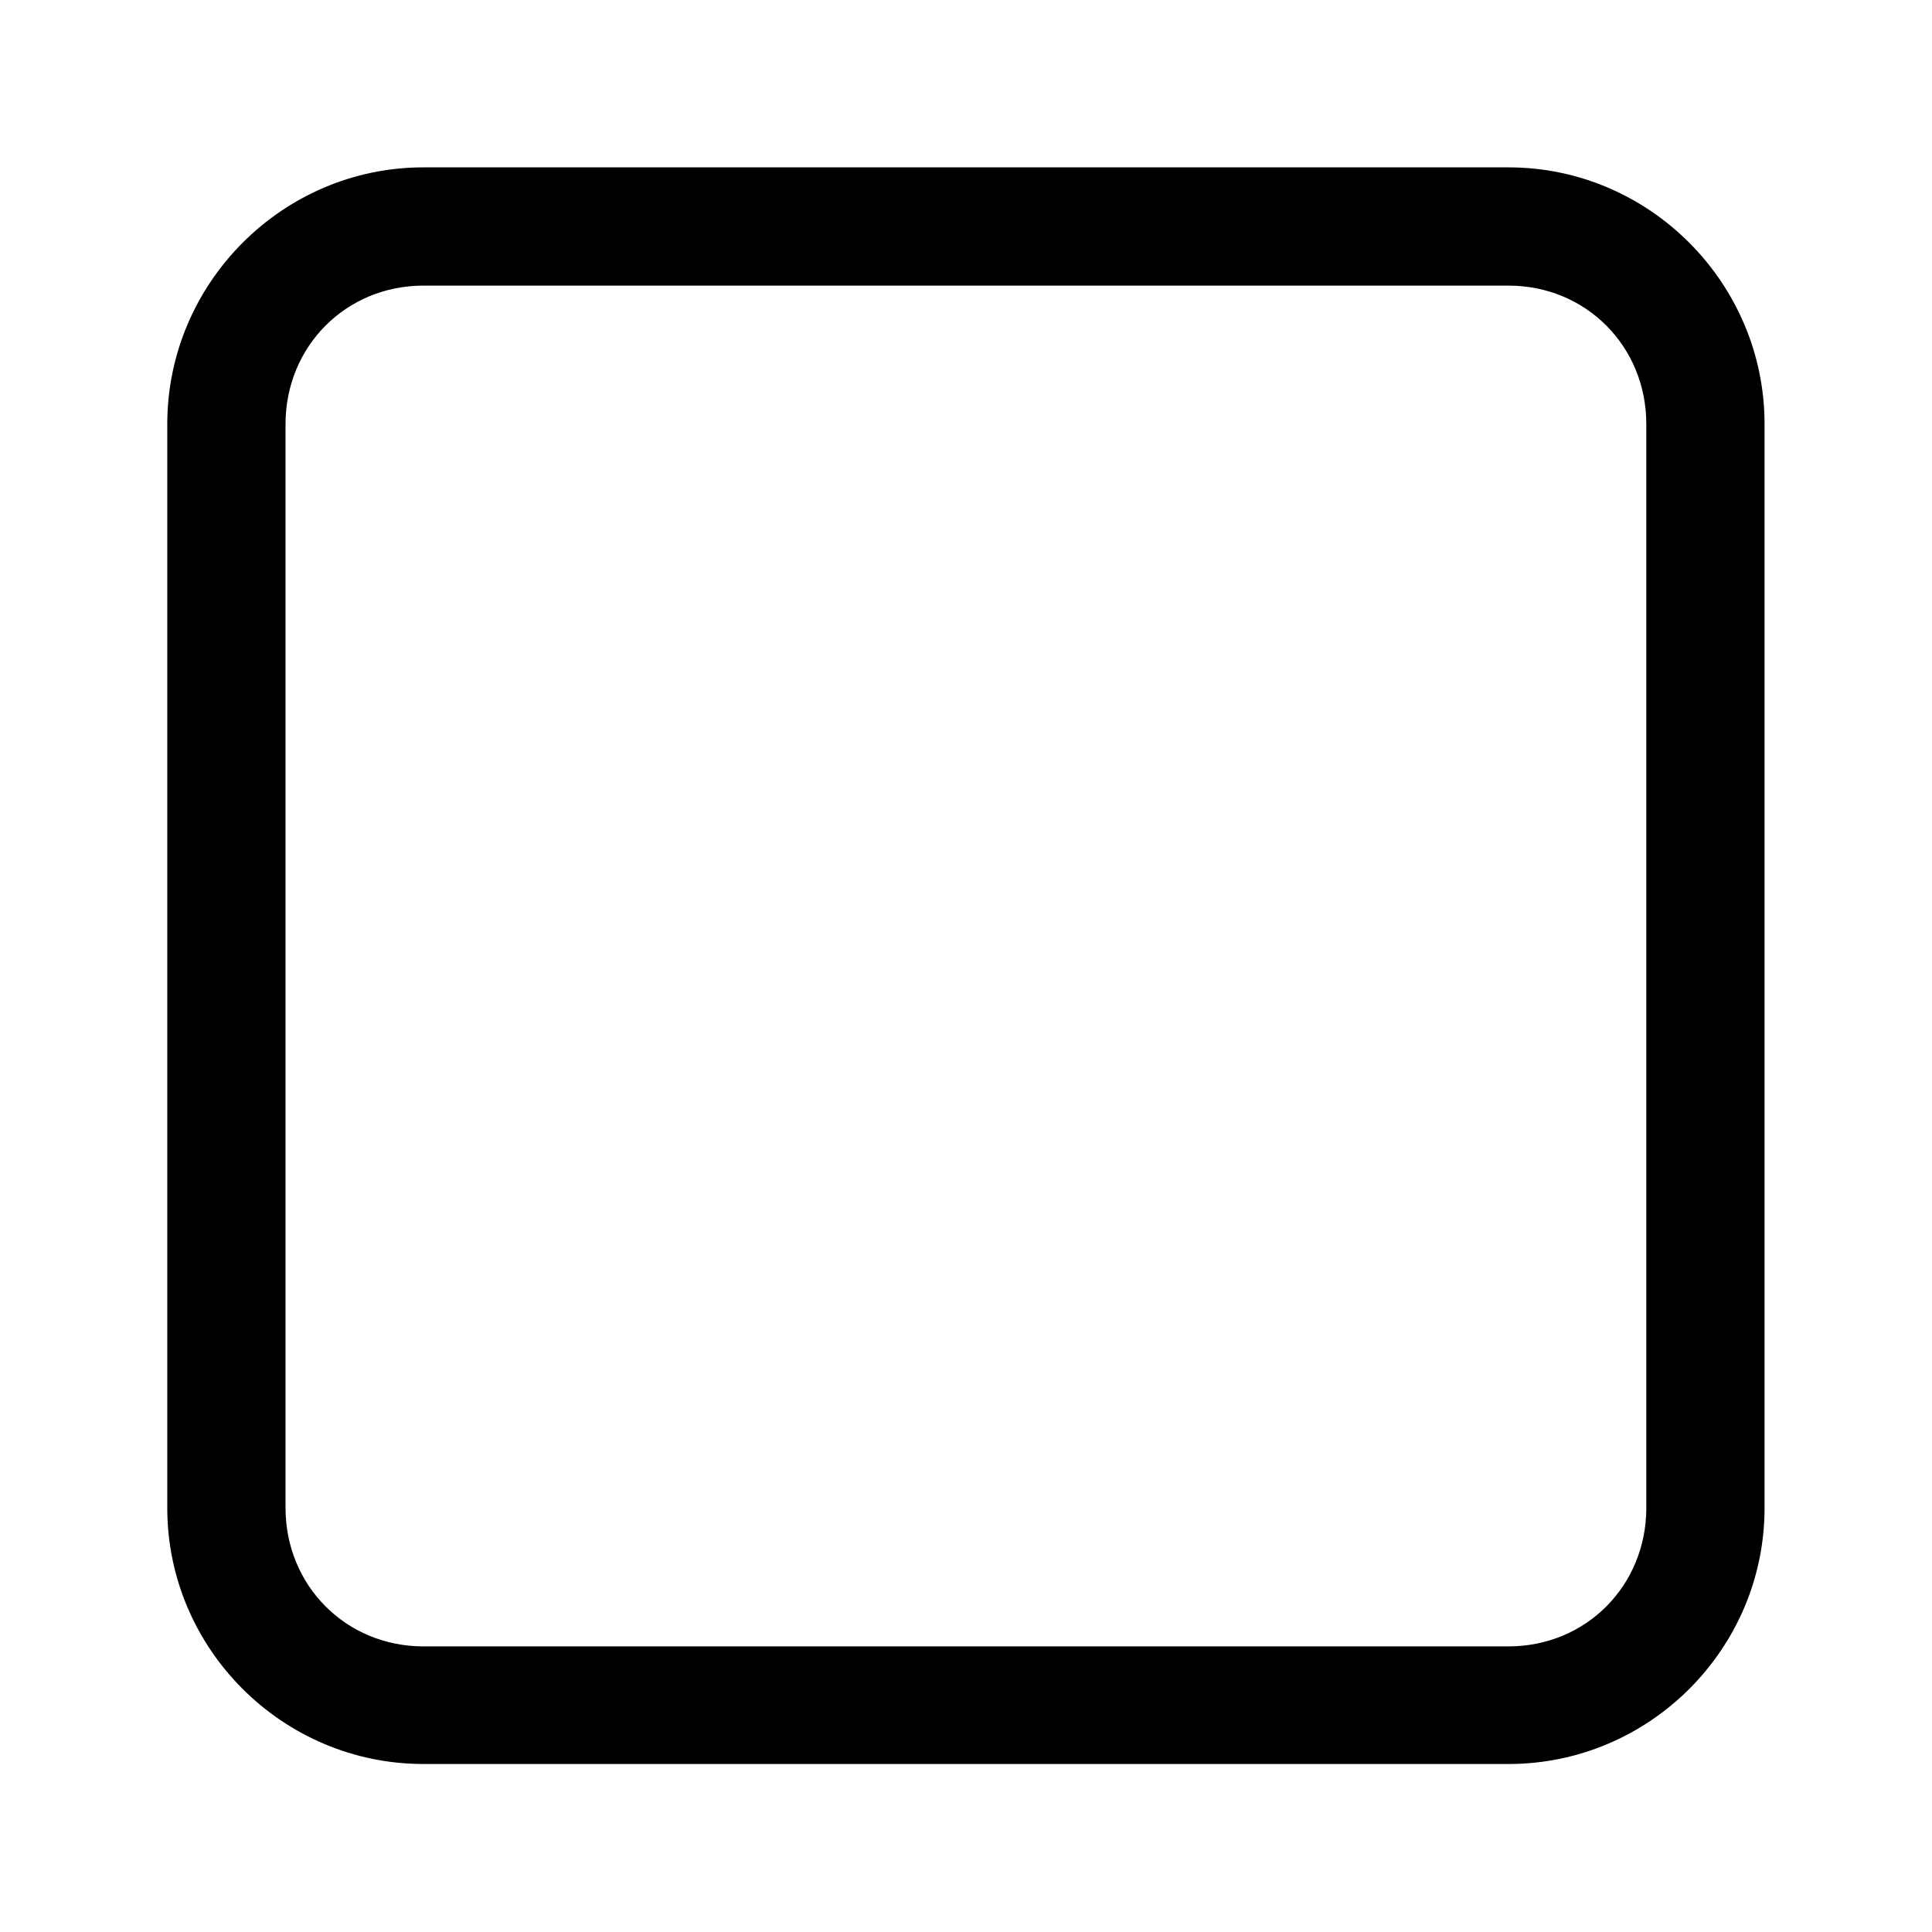
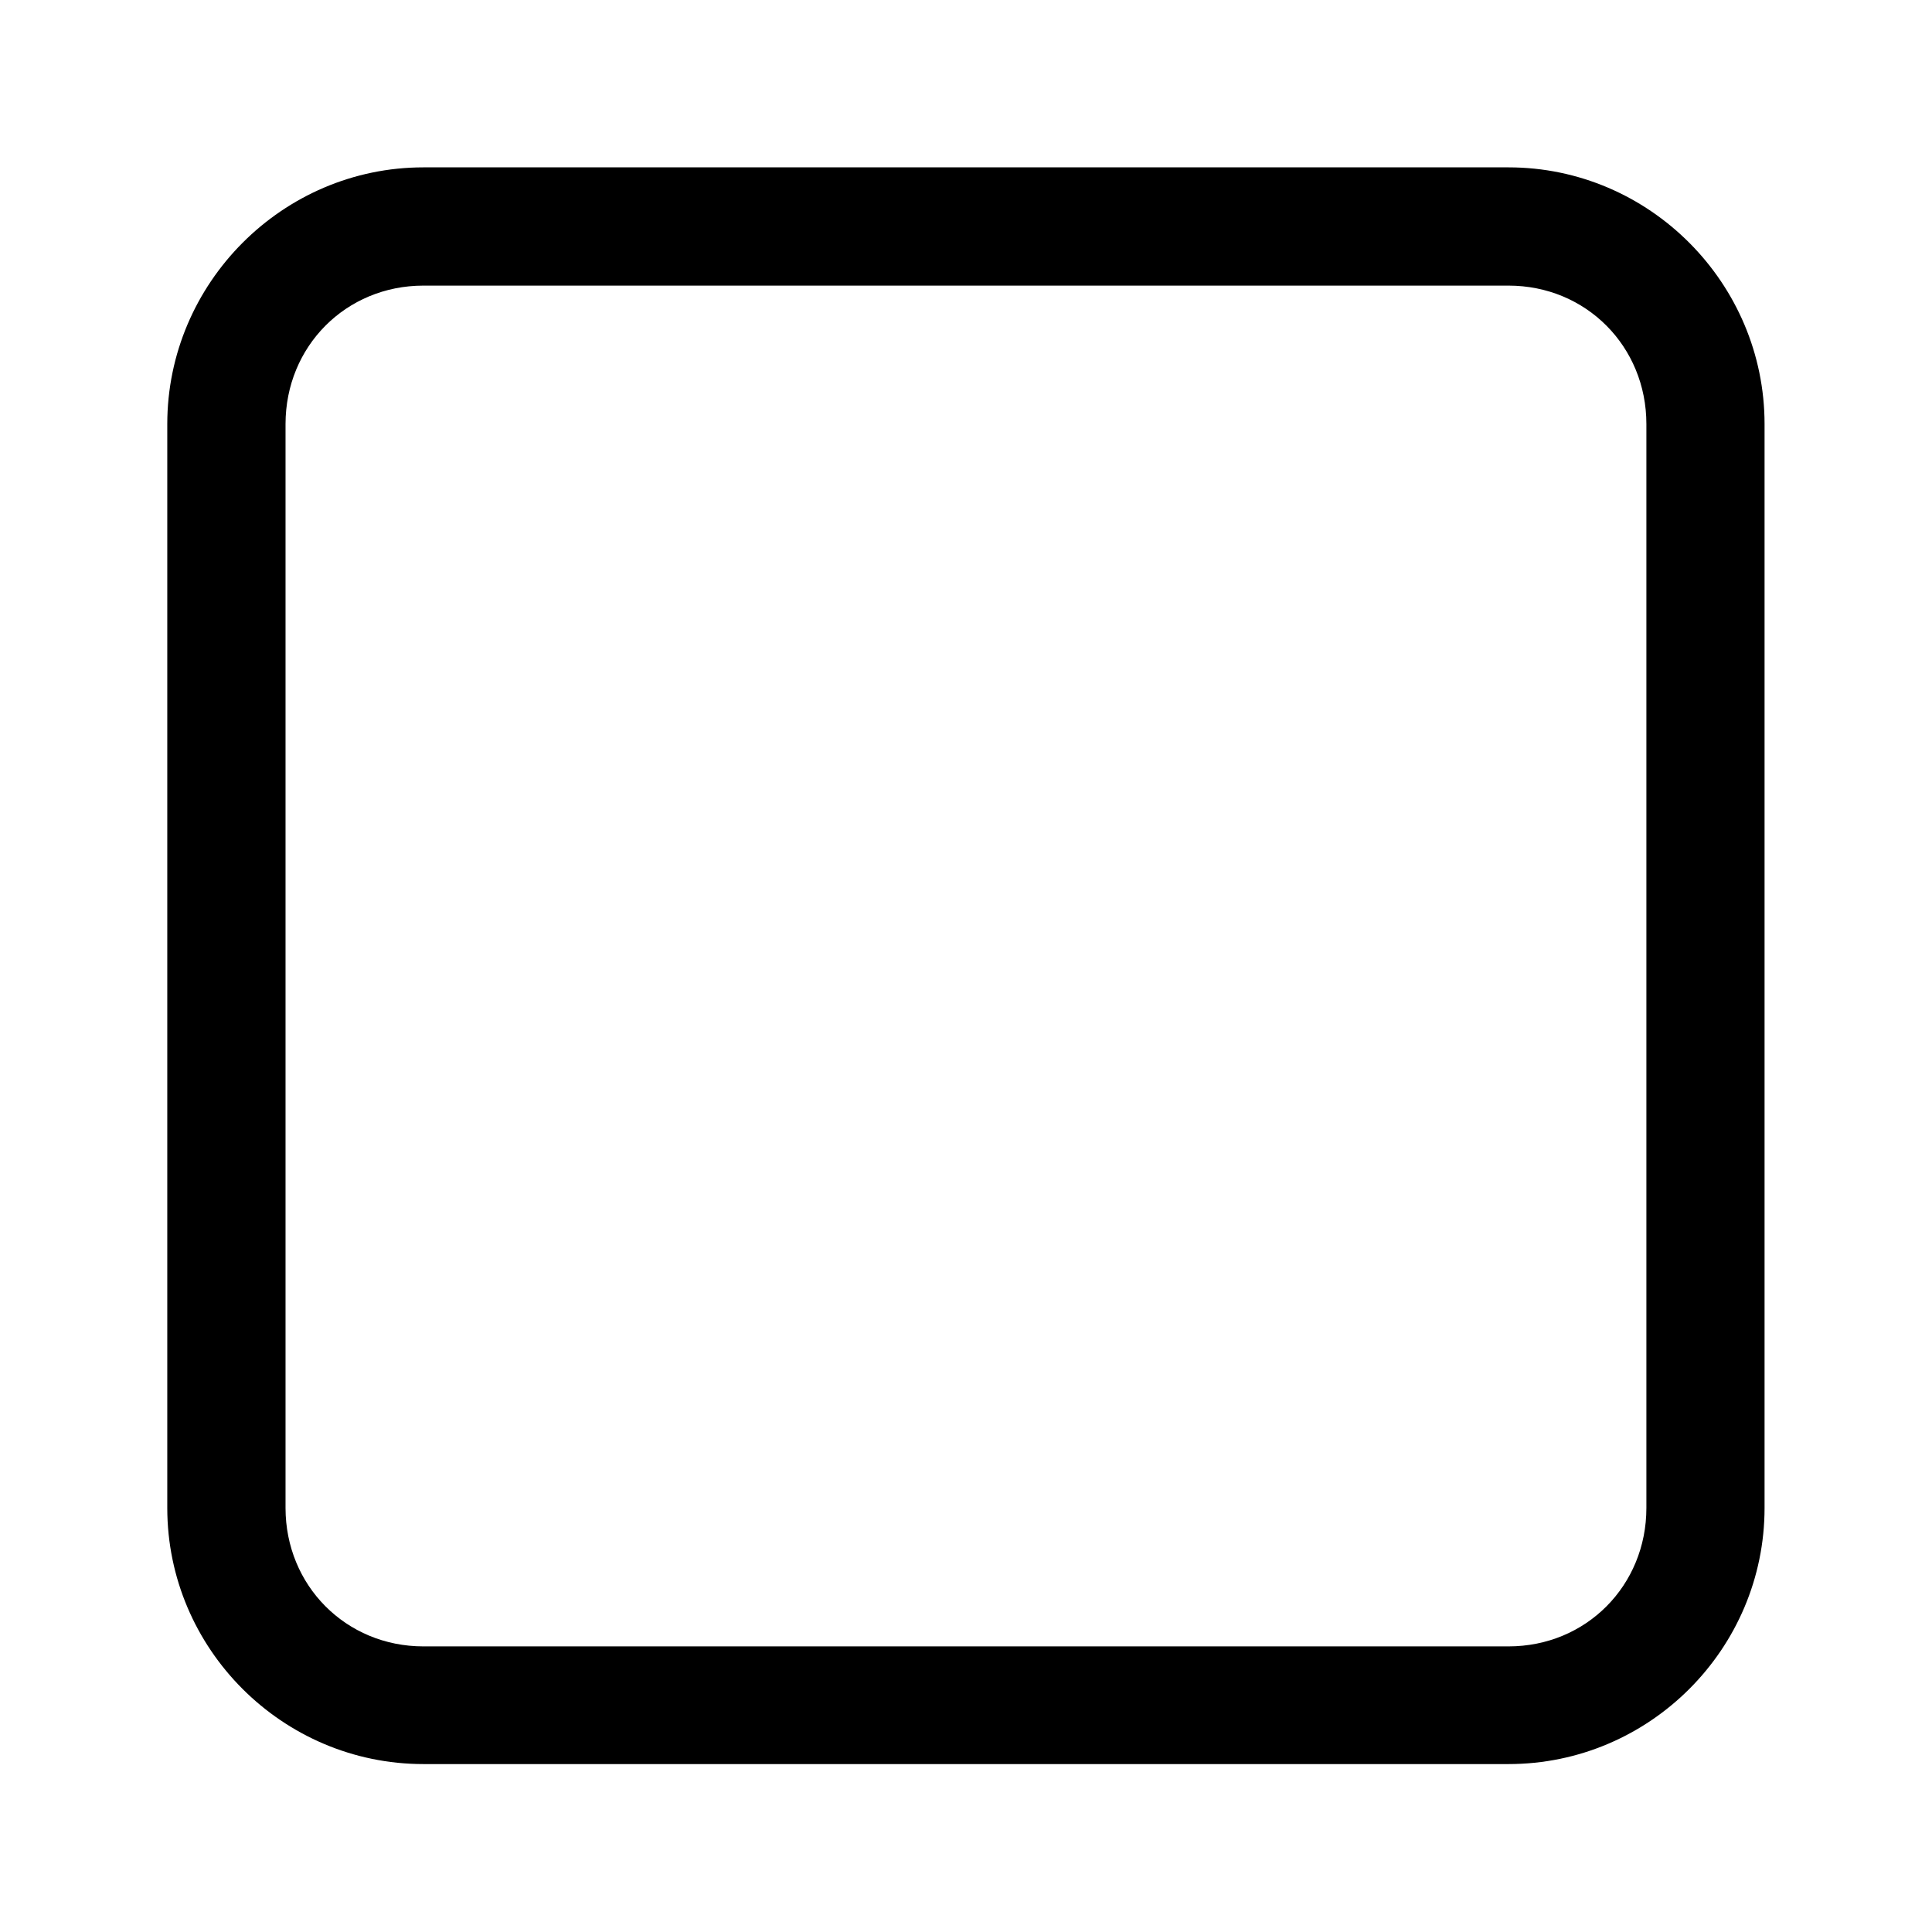
- <svg xmlns="http://www.w3.org/2000/svg" width="24" height="23.992" id="screenshot-701359cf-58fd-8059-8006-76ef390bb56d" viewBox="0 0 24 23.992" fill="none" version="1.1">
-   <g id="shape-701359cf-58fd-8059-8006-76ef390bb56d">
-     <g class="frame-container-wrapper">
-       <g class="frame-container-blur">
-         <g class="frame-container-shadows">
-           <g fill="none">
-             <g class="fills" id="fills-701359cf-58fd-8059-8006-76ef390bb56d">
-               <rect rx="0" ry="0" x="0" y="0" width="24" height="23.992" transform="matrix(1, 0, 0, 1, 0, 0)" class="frame-background" />
-             </g>
-             <g class="frame-children">
-               <g id="shape-701359cf-58fd-8059-8006-76ecffad2532" width="24" height="24" version="1.1" rx="0" ry="0" style="fill: rgb(0, 0, 0);">
-                 <g id="shape-701359cf-58fd-8059-8006-76ecffb0baaa" style="opacity: 1;">
-                   <g class="fills" id="fills-701359cf-58fd-8059-8006-76ecffb0baaa">
-                     <path d="M5.26,2.079C3.51,2.079,2.078,3.517,2.078,5.268L2.078,18.732C2.078,20.483,3.51,21.913,5.26,21.913L18.739,21.913C20.49,21.913,21.92,20.483,21.92,18.732L21.92,5.268C21.92,3.517,20.49,2.079,18.739,2.079ZM5.26,3.548L18.739,3.548C19.703,3.548,20.451,4.304,20.451,5.268L20.451,18.732C20.451,19.696,19.703,20.452,18.739,20.452L5.26,20.452C4.297,20.452,3.547,19.696,3.547,18.732L3.547,5.268C3.547,4.304,4.297,3.548,5.26,3.548Z" style="display: inline; stroke-linecap: round; stroke-linejoin: round; fill: rgb(0, 0, 0); fill-opacity: 1;" />
-                   </g>
-                 </g>
-               </g>
-             </g>
-           </g>
+ <svg fill="none" viewBox="0 0 24 23.992">
+   <g class="frame-container-wrapper">
+     <g class="frame-container-blur">
+       <g class="frame-container-shadows">
+         <g class="fills">
+           <rect width="24" height="23.992" class="frame-background" rx="0" ry="0" />
+         </g>
+         <g class="frame-children">
+           <path fill="#000" d="M5.26 2.079c-1.75 0-3.182 1.438-3.182 3.189V18.732c0 1.751 1.431 3.182 3.182 3.182h13.479c1.752 0 3.181-1.431 3.181-3.182V5.268c0-1.751-1.43-3.189-3.181-3.189Zm0 1.469h13.479c.964 0 1.713.756 1.713 1.72V18.732c0 .964-.748 1.72-1.713 1.72H5.26c-.963 0-1.713-.756-1.713-1.72V5.268c0-.964.749-1.72 1.713-1.72Z" class="fills" />
        </g>
      </g>
    </g>
  </g>
</svg>
